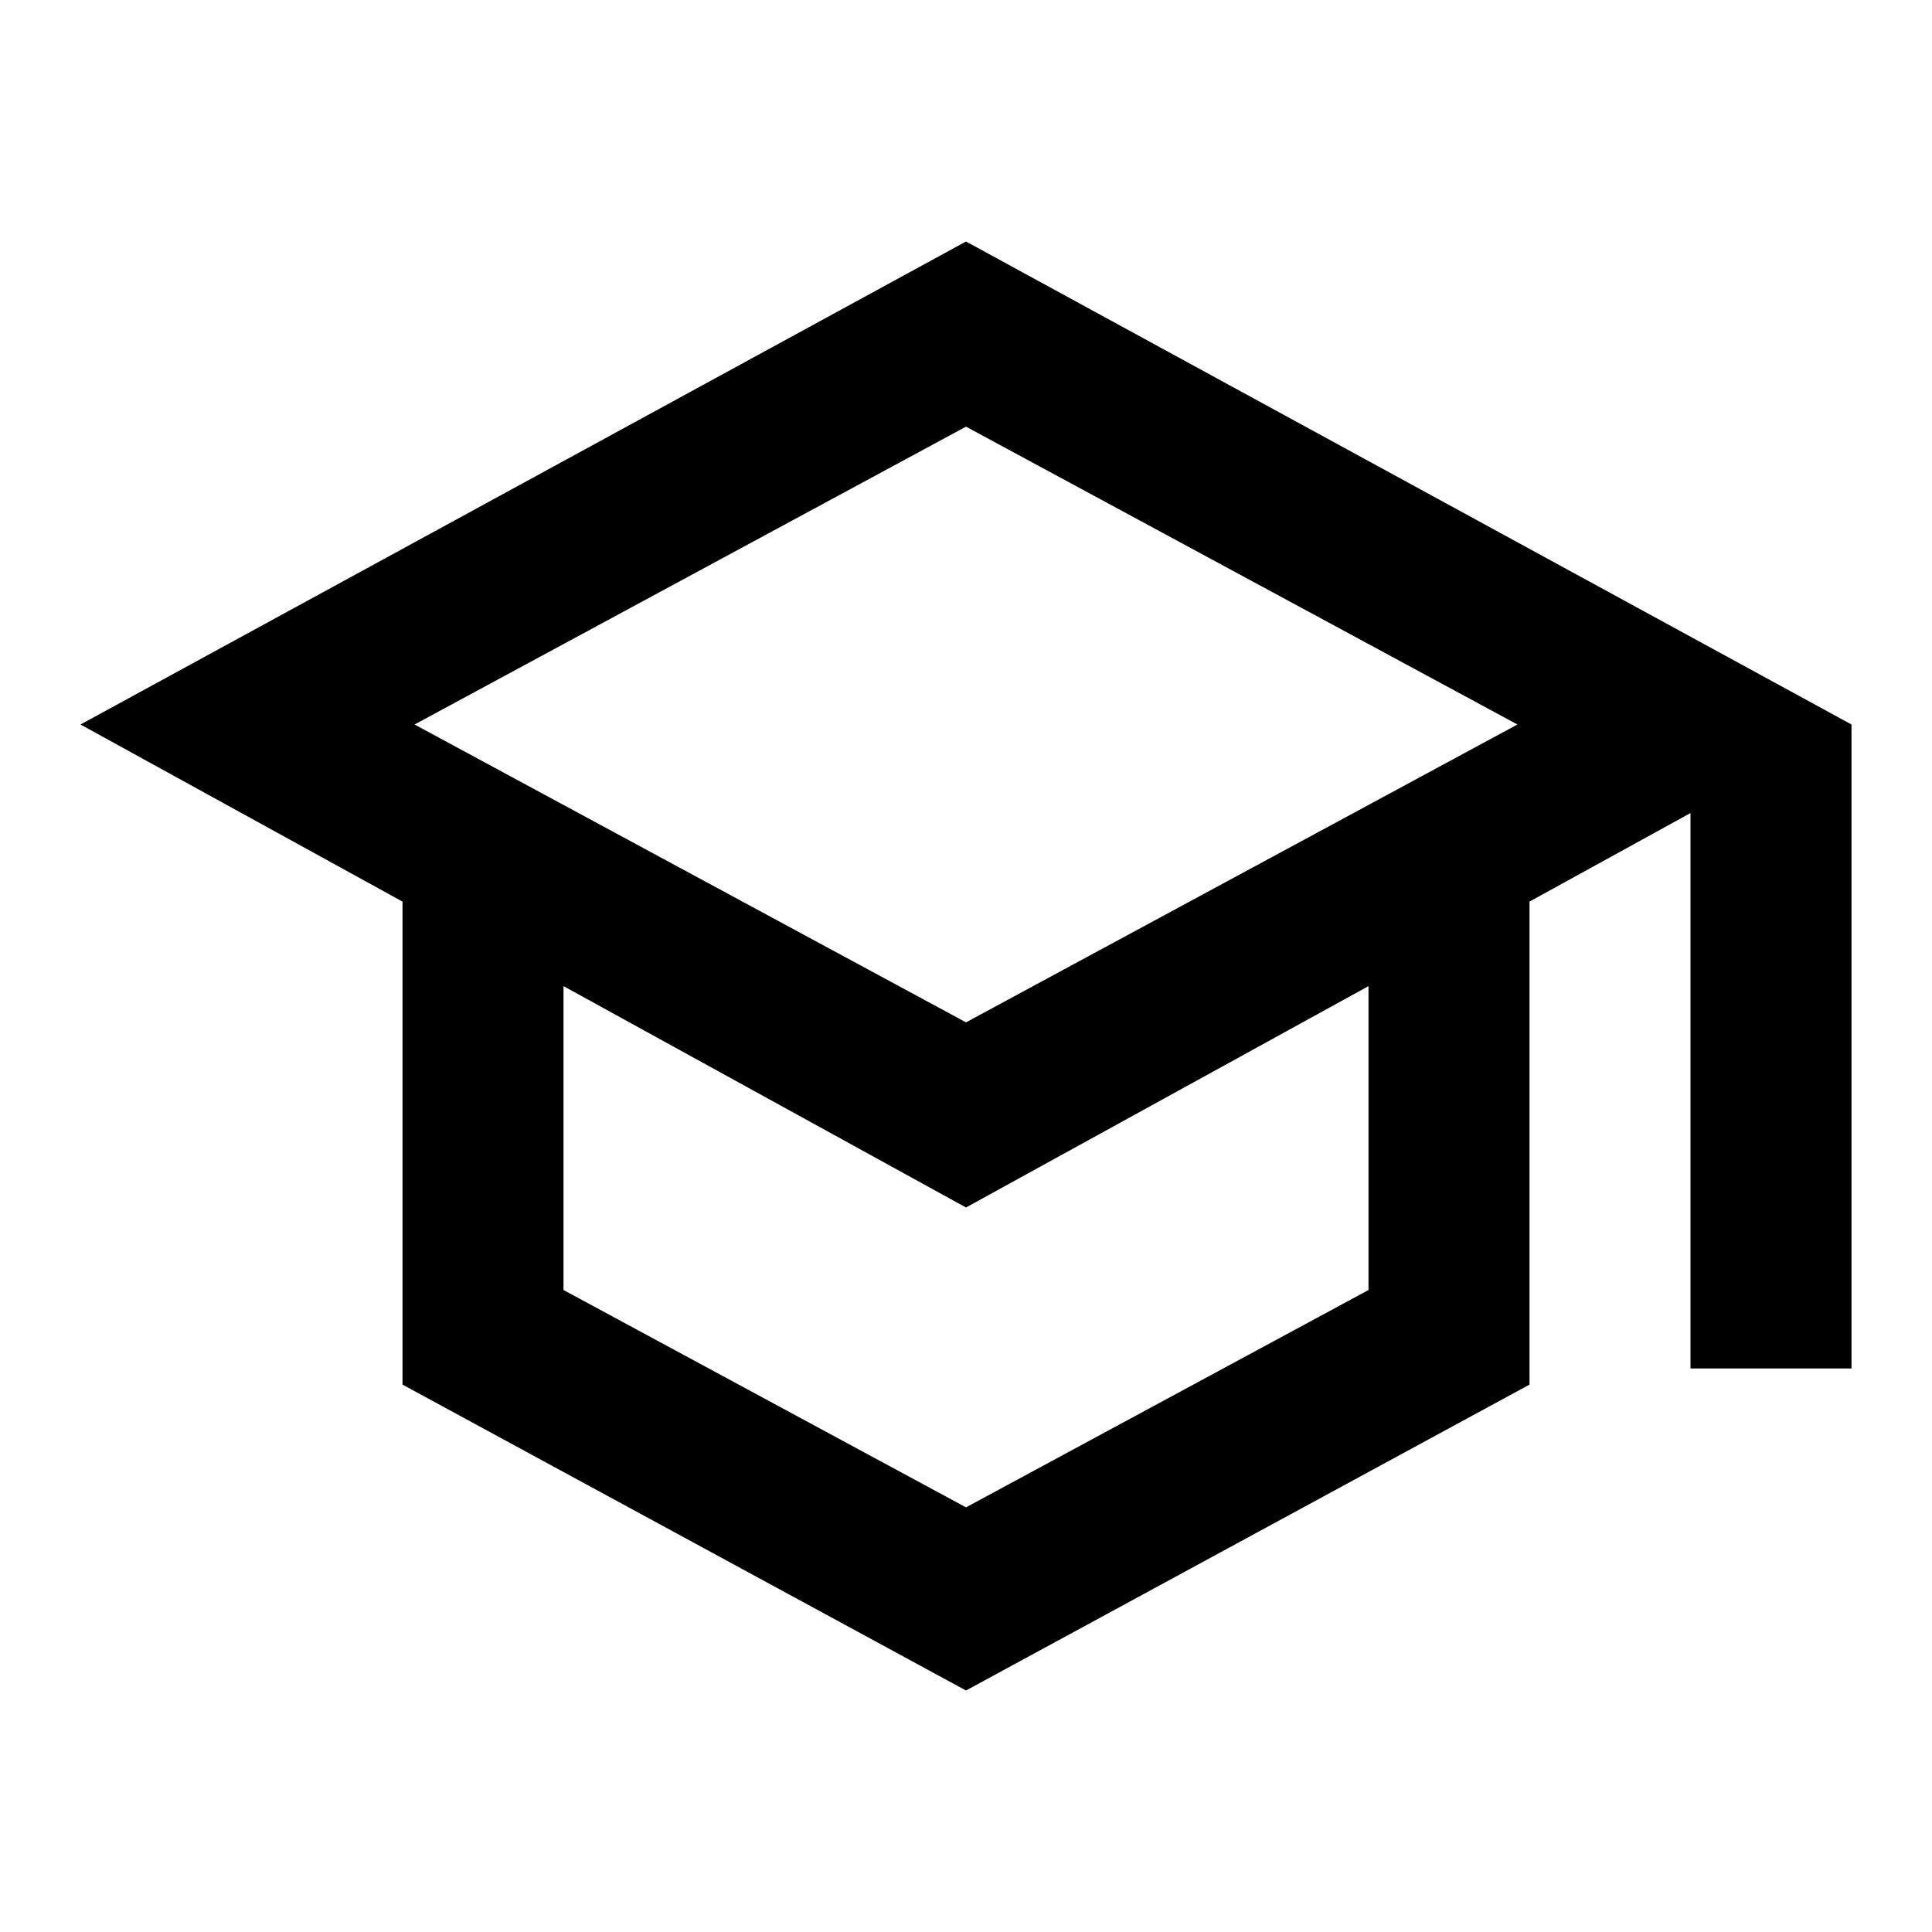
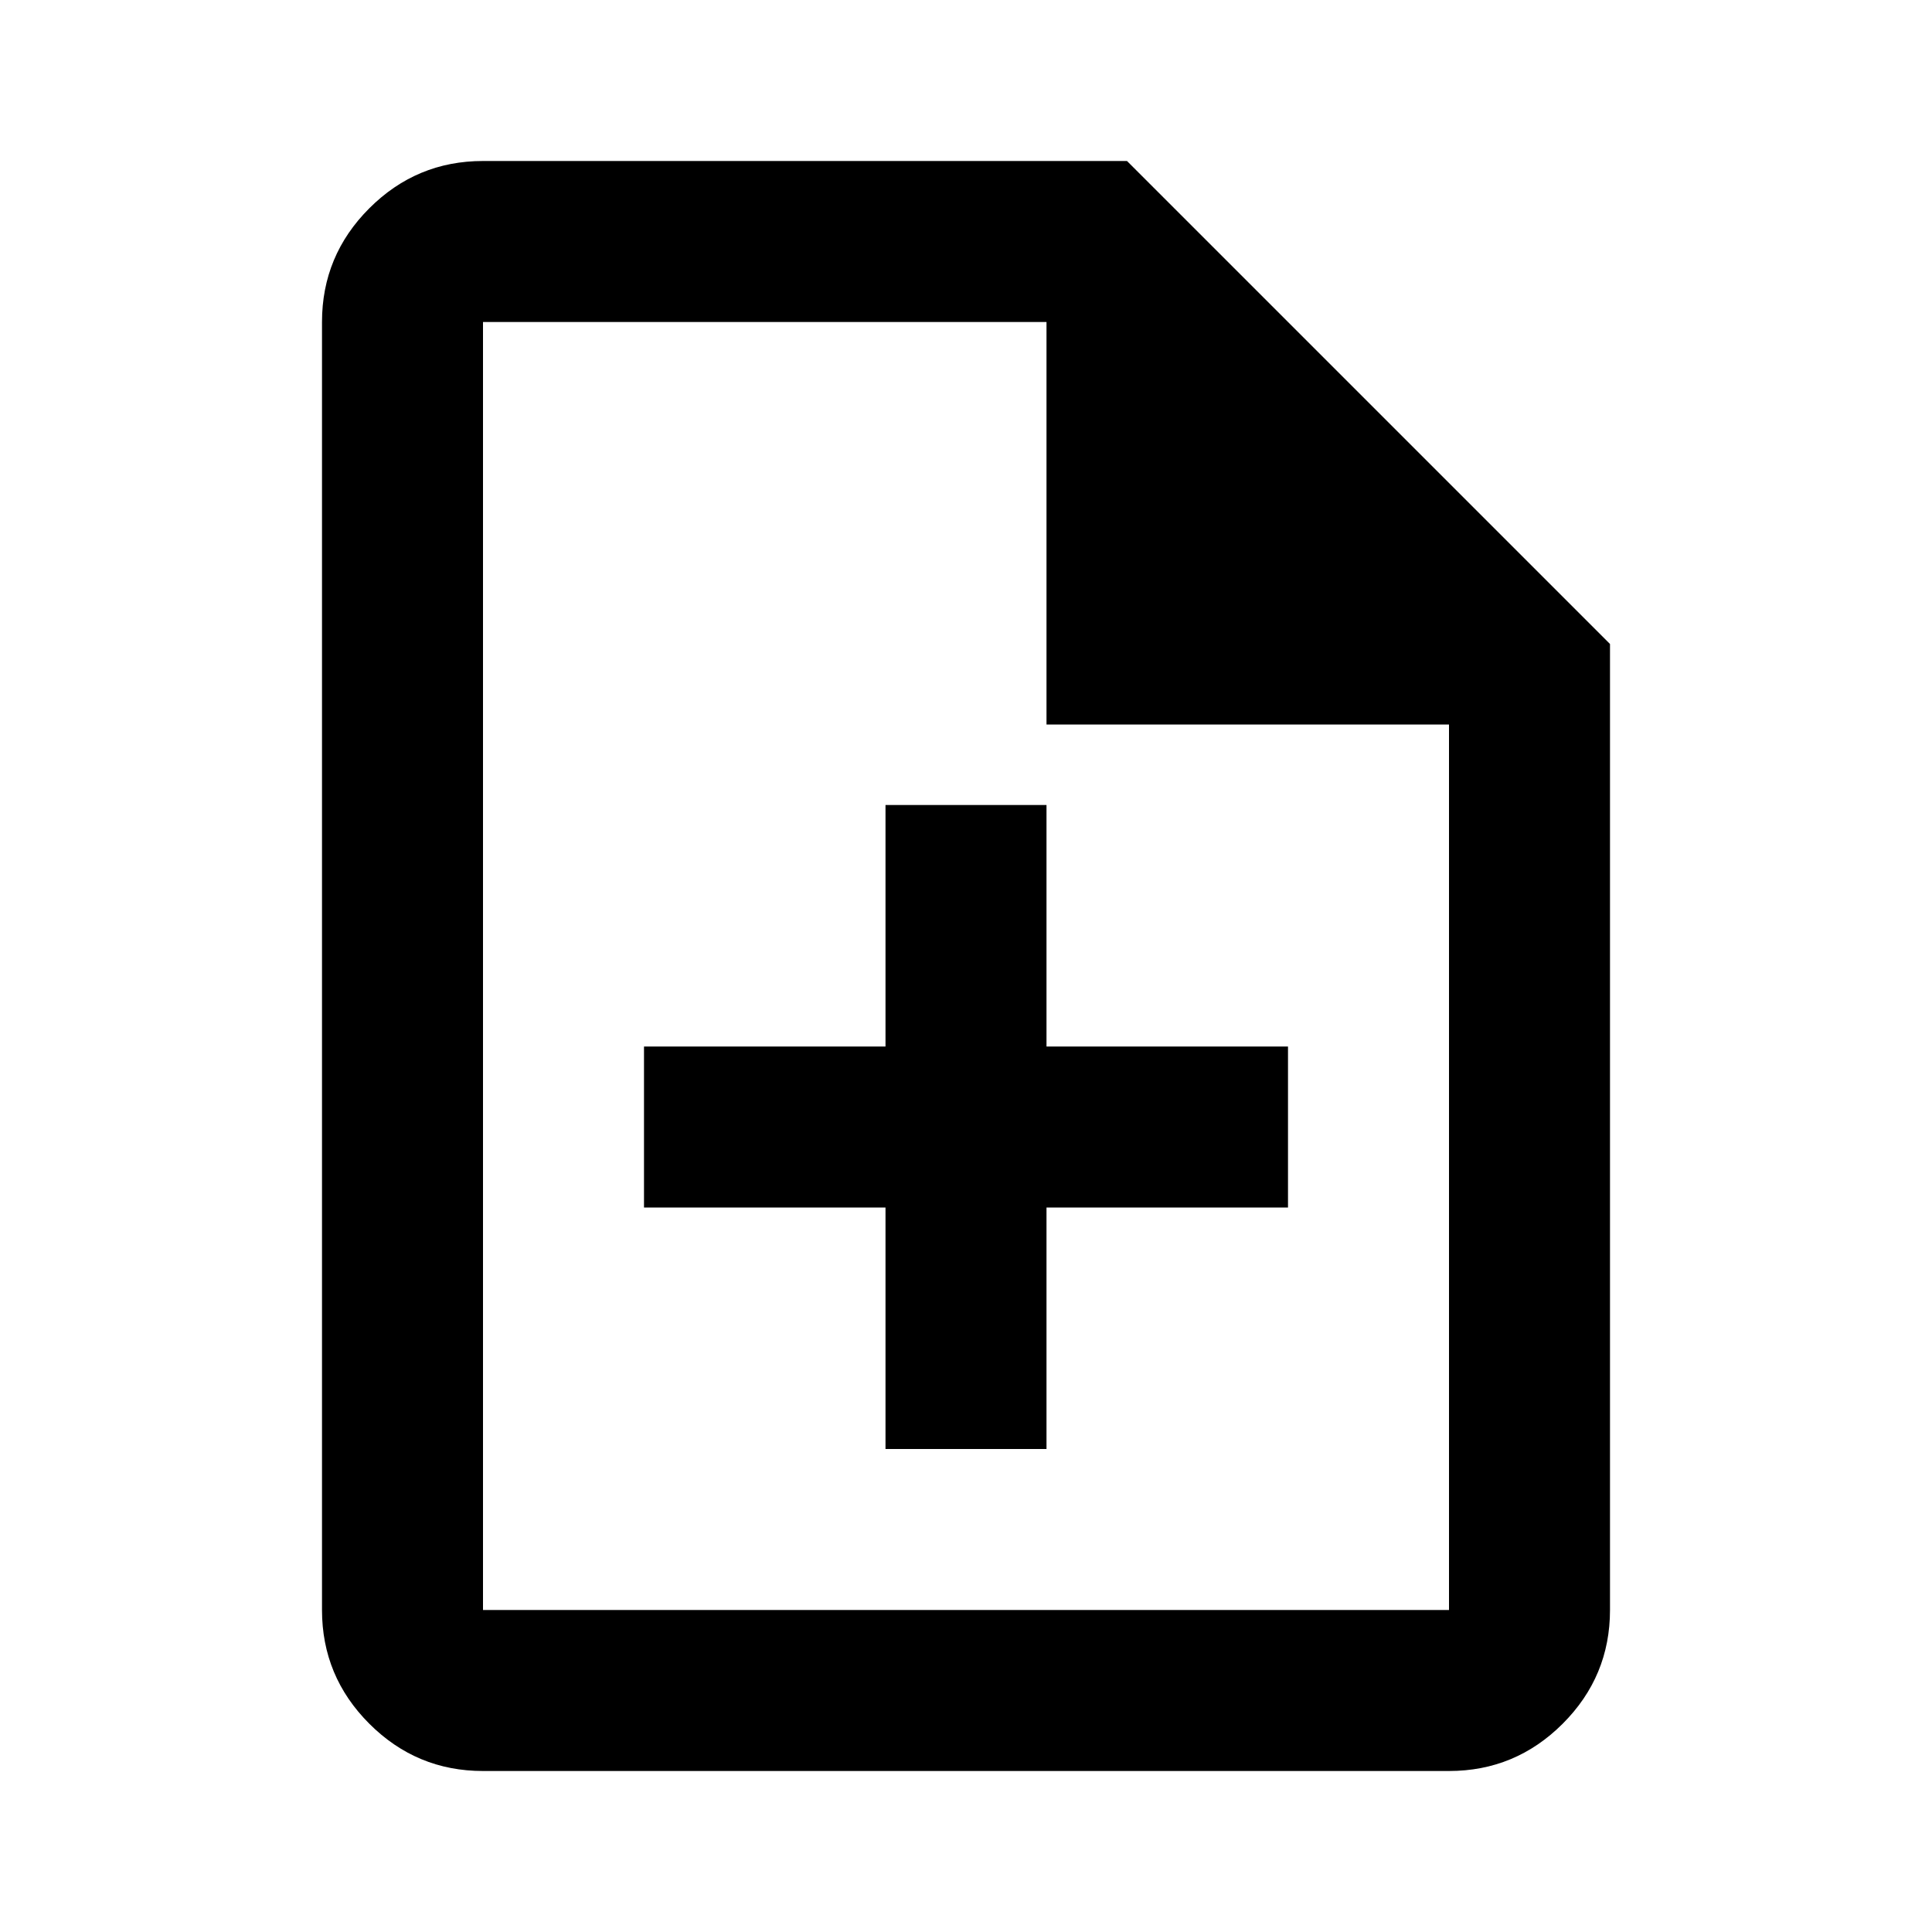
<svg xmlns="http://www.w3.org/2000/svg" height="24" viewBox="0 -960 960 960" width="24">
-   <path d="M480-120 200-272v-240L40-600l440-240 440 240v320h-80v-276l-80 44v240L480-120Zm0-332 274-148-274-148-274 148 274 148Zm0 241 200-108v-151L480-360 280-470v151l200 108Zm0-241Zm0 90Zm0 0Z" />
+   <path d="M440-240h80v-120h120v-80H520v-120h-80v120H320v80h120v120ZM240-80q-33 0-56.5-23.5T160-160v-640q0-33 23.5-56.5T240-880h320l240 240v480q0 33-23.5 56.5T720-80H240Zm280-520v-200H240v640h480v-440H520ZM240-800v200-200 640-640Z" />
</svg>
